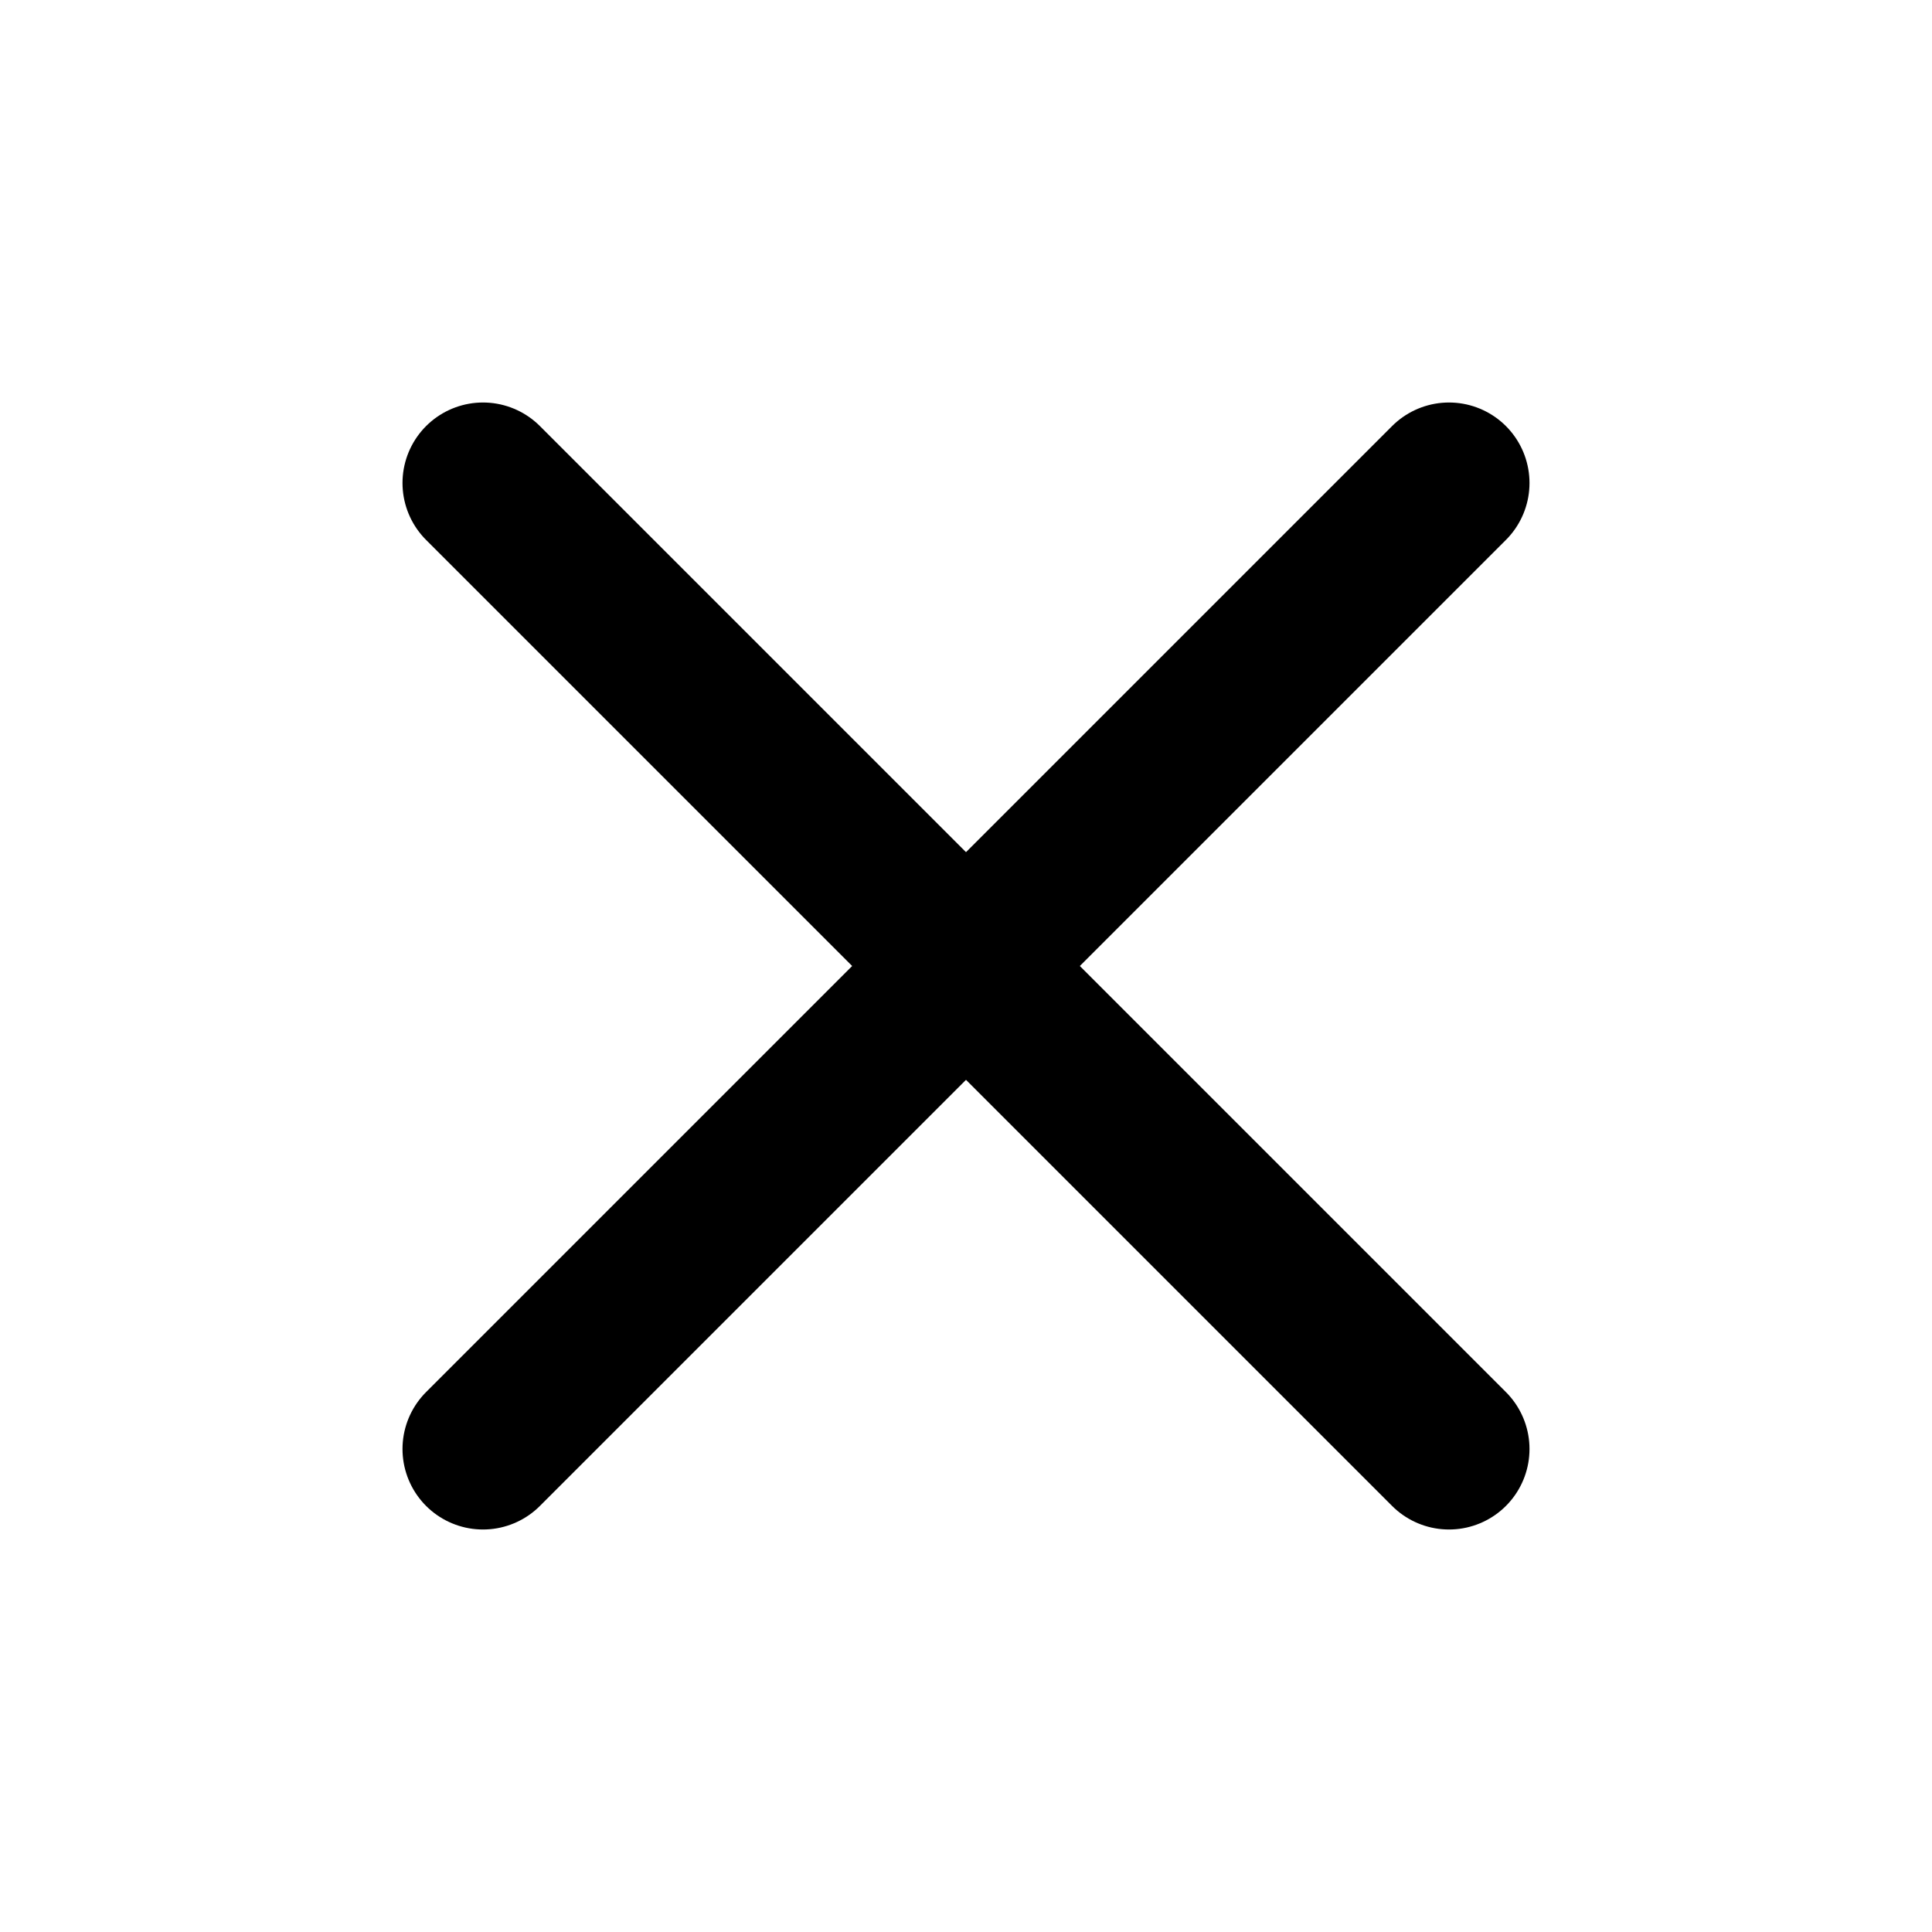
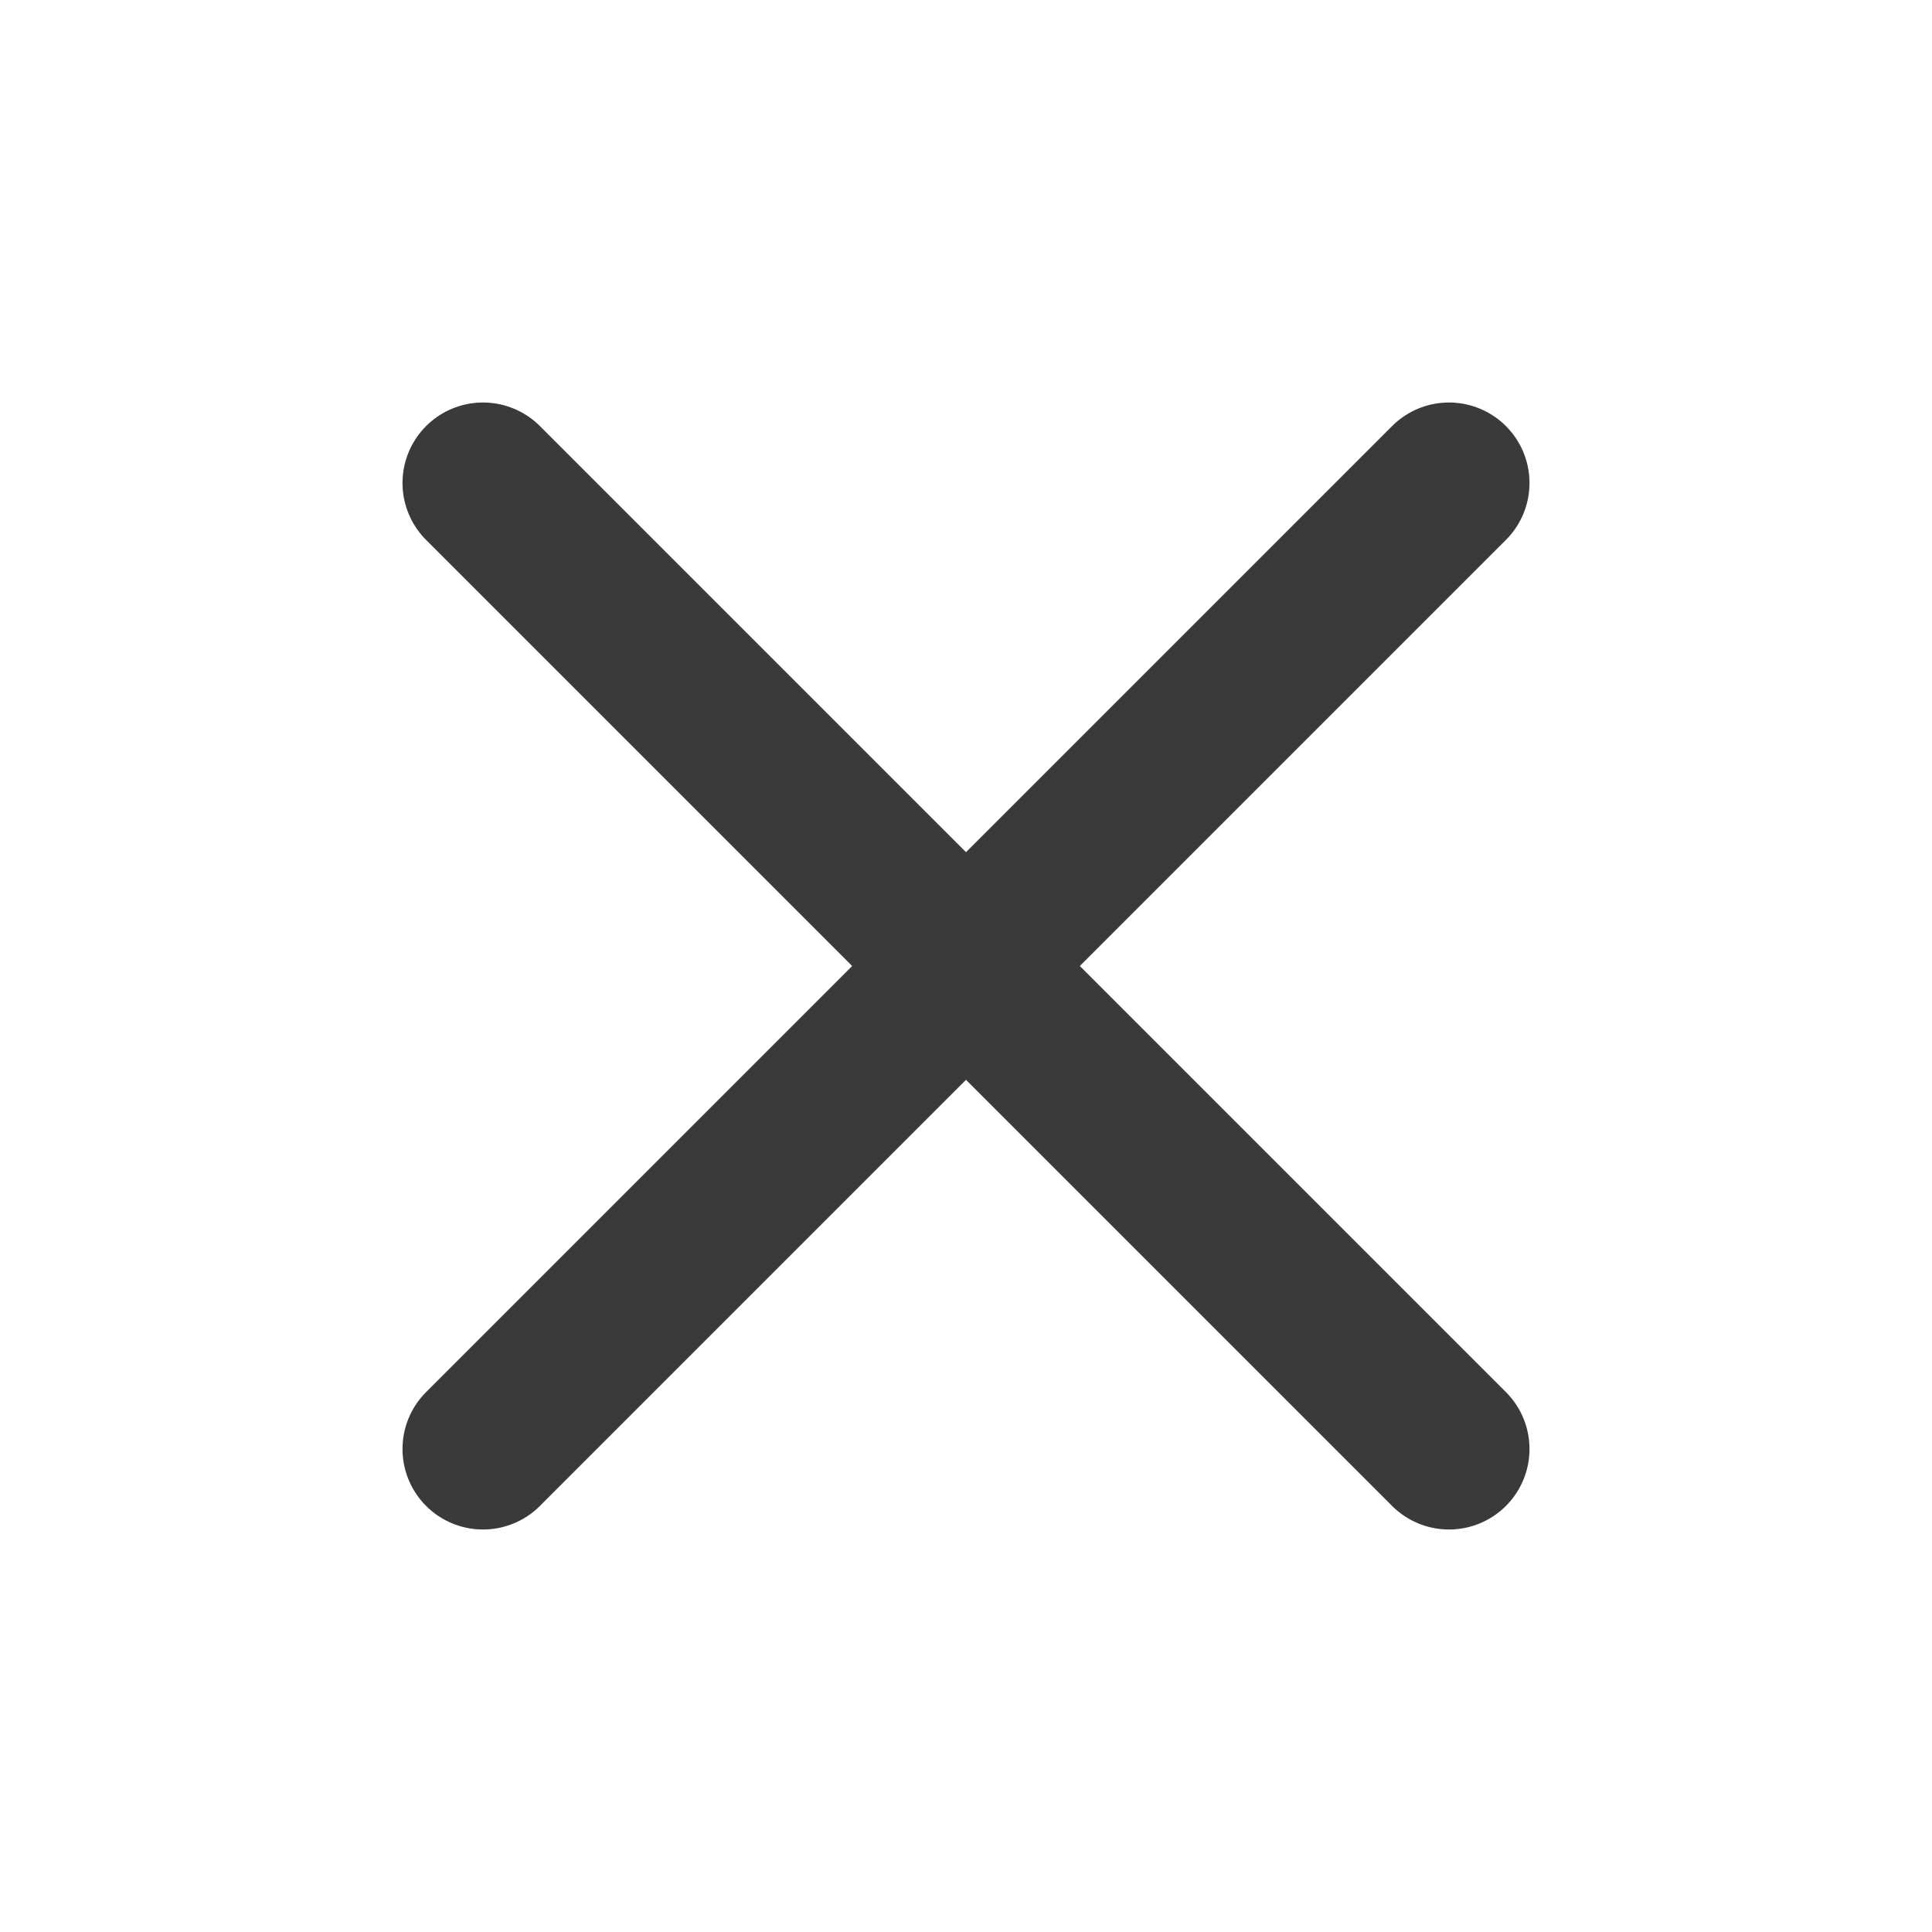
- <svg xmlns="http://www.w3.org/2000/svg" width="24" height="24" viewBox="0 0 24 24" fill="none" stroke="currentColor" stroke-width="2" stroke-linecap="round" stroke-linejoin="round" class="feather feather-x">
+ <svg xmlns="http://www.w3.org/2000/svg" width="20" height="20" viewBox="0 0 24 24" fill="none" stroke="#3a3a3a" stroke-width="2" stroke-linecap="round" stroke-linejoin="round" class="feather feather-x">
  <line x1="18" y1="6" x2="6" y2="18" />
  <line x1="6" y1="6" x2="18" y2="18" />
</svg>
